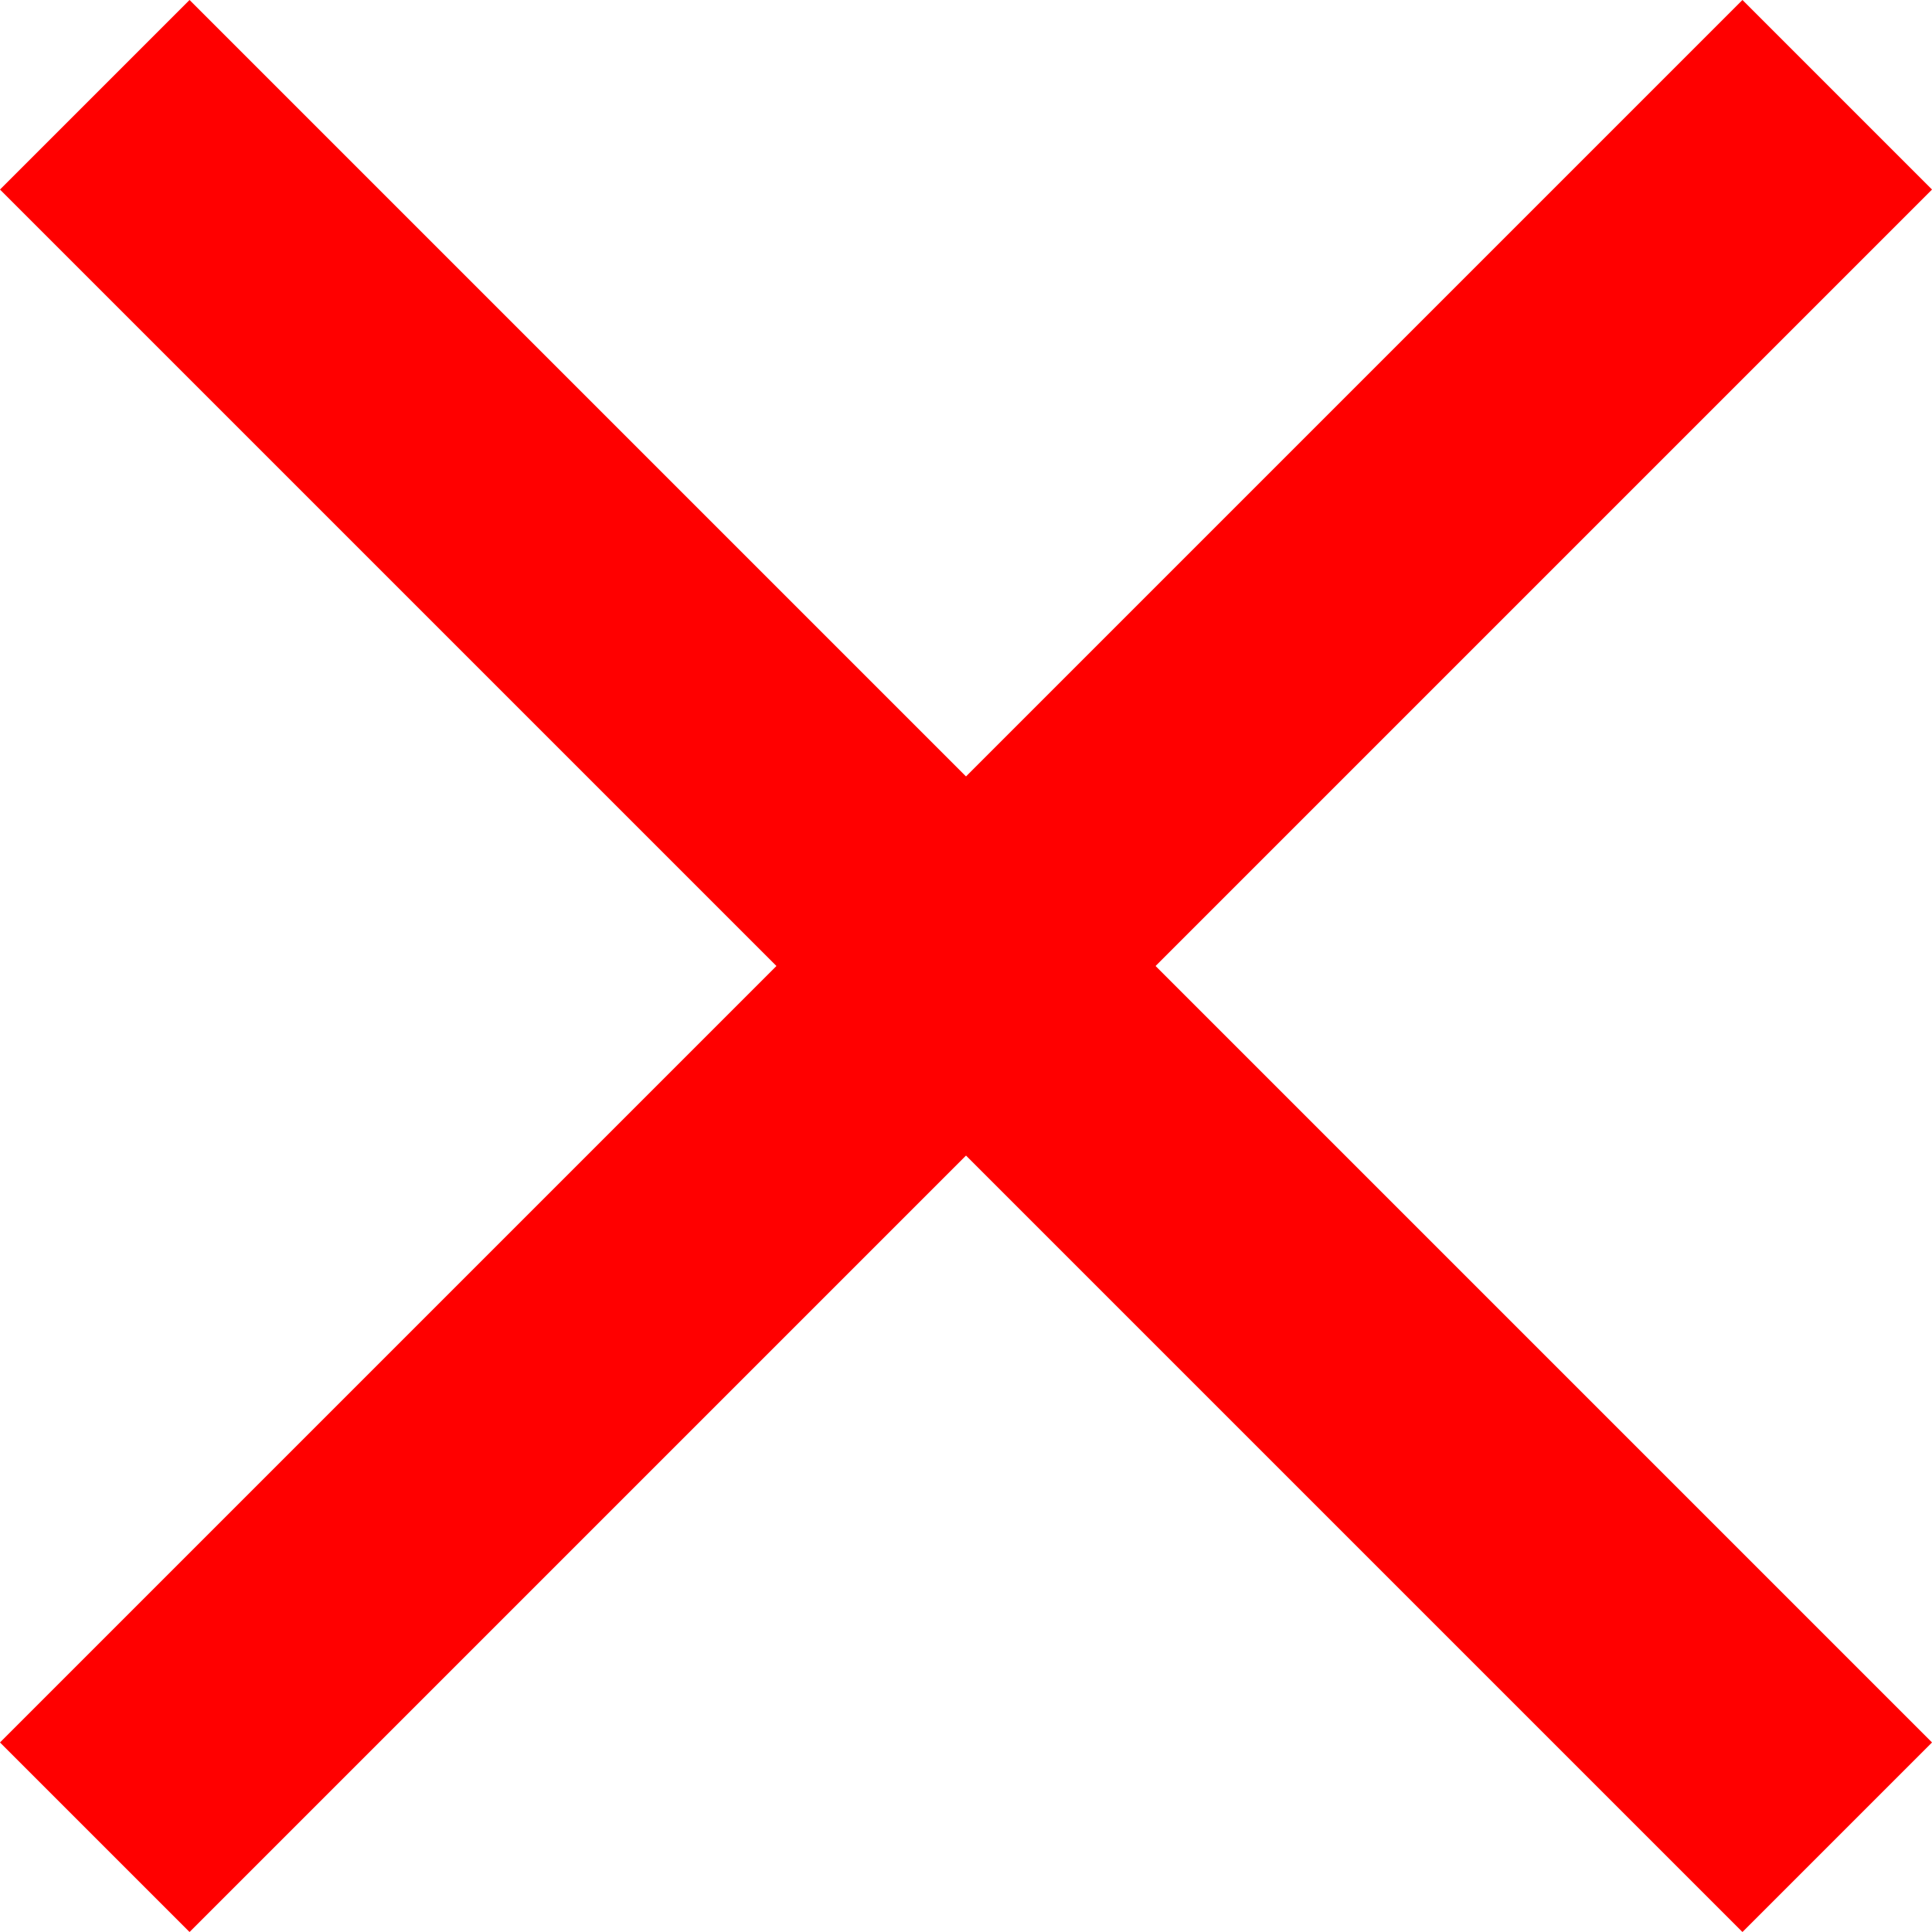
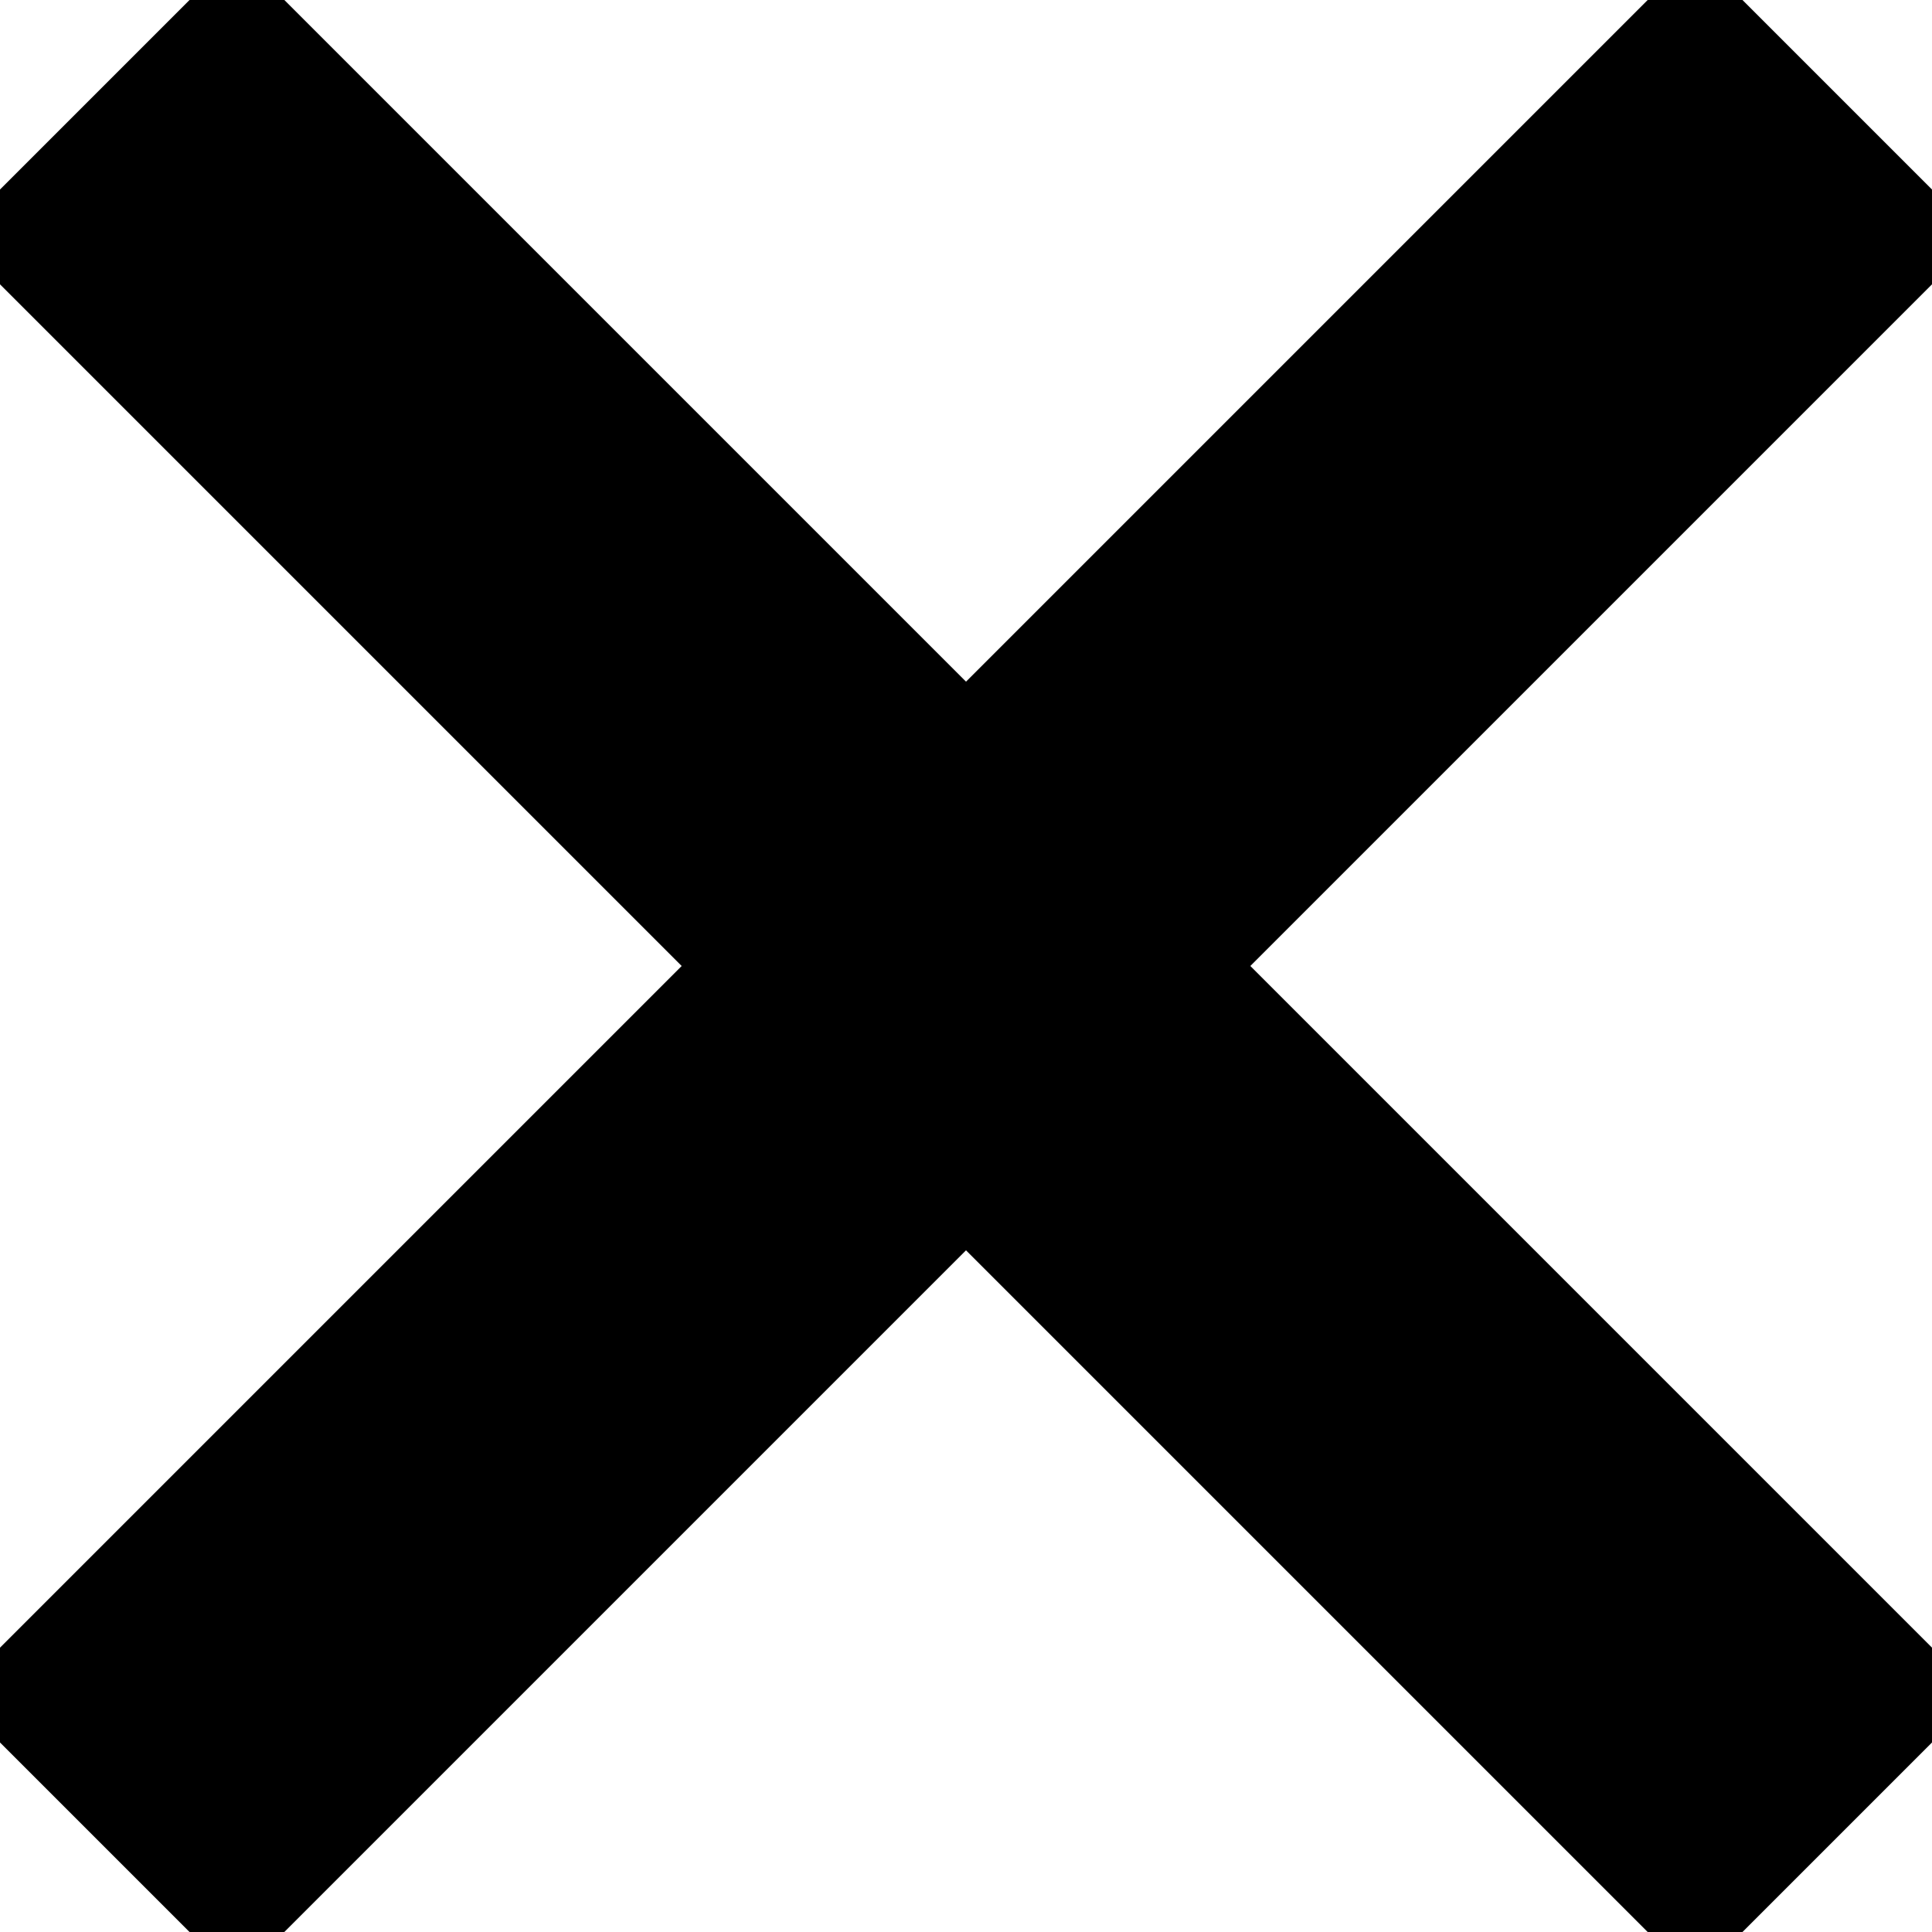
<svg xmlns="http://www.w3.org/2000/svg" width="14.414" height="14.414" viewBox="0 0 14.414 14.414">
  <defs>
    <style>
      .cls-1 {
        fill: none;
-         stroke: red;
-         stroke-width: 2px;
+         stroke: currentColor;
+         stroke-width: 3px;
      }
    </style>
  </defs>
  <g id="Group_1534" data-name="Group 1534" transform="translate(-1054.793 -663.793)">
    <line id="Line_243" data-name="Line 243" class="cls-1" x2="13" y2="13" transform="translate(1055.5 664.5)" />
    <line id="Line_244" data-name="Line 244" class="cls-1" x1="13" y2="13" transform="translate(1055.5 664.5)" />
  </g>
</svg>
